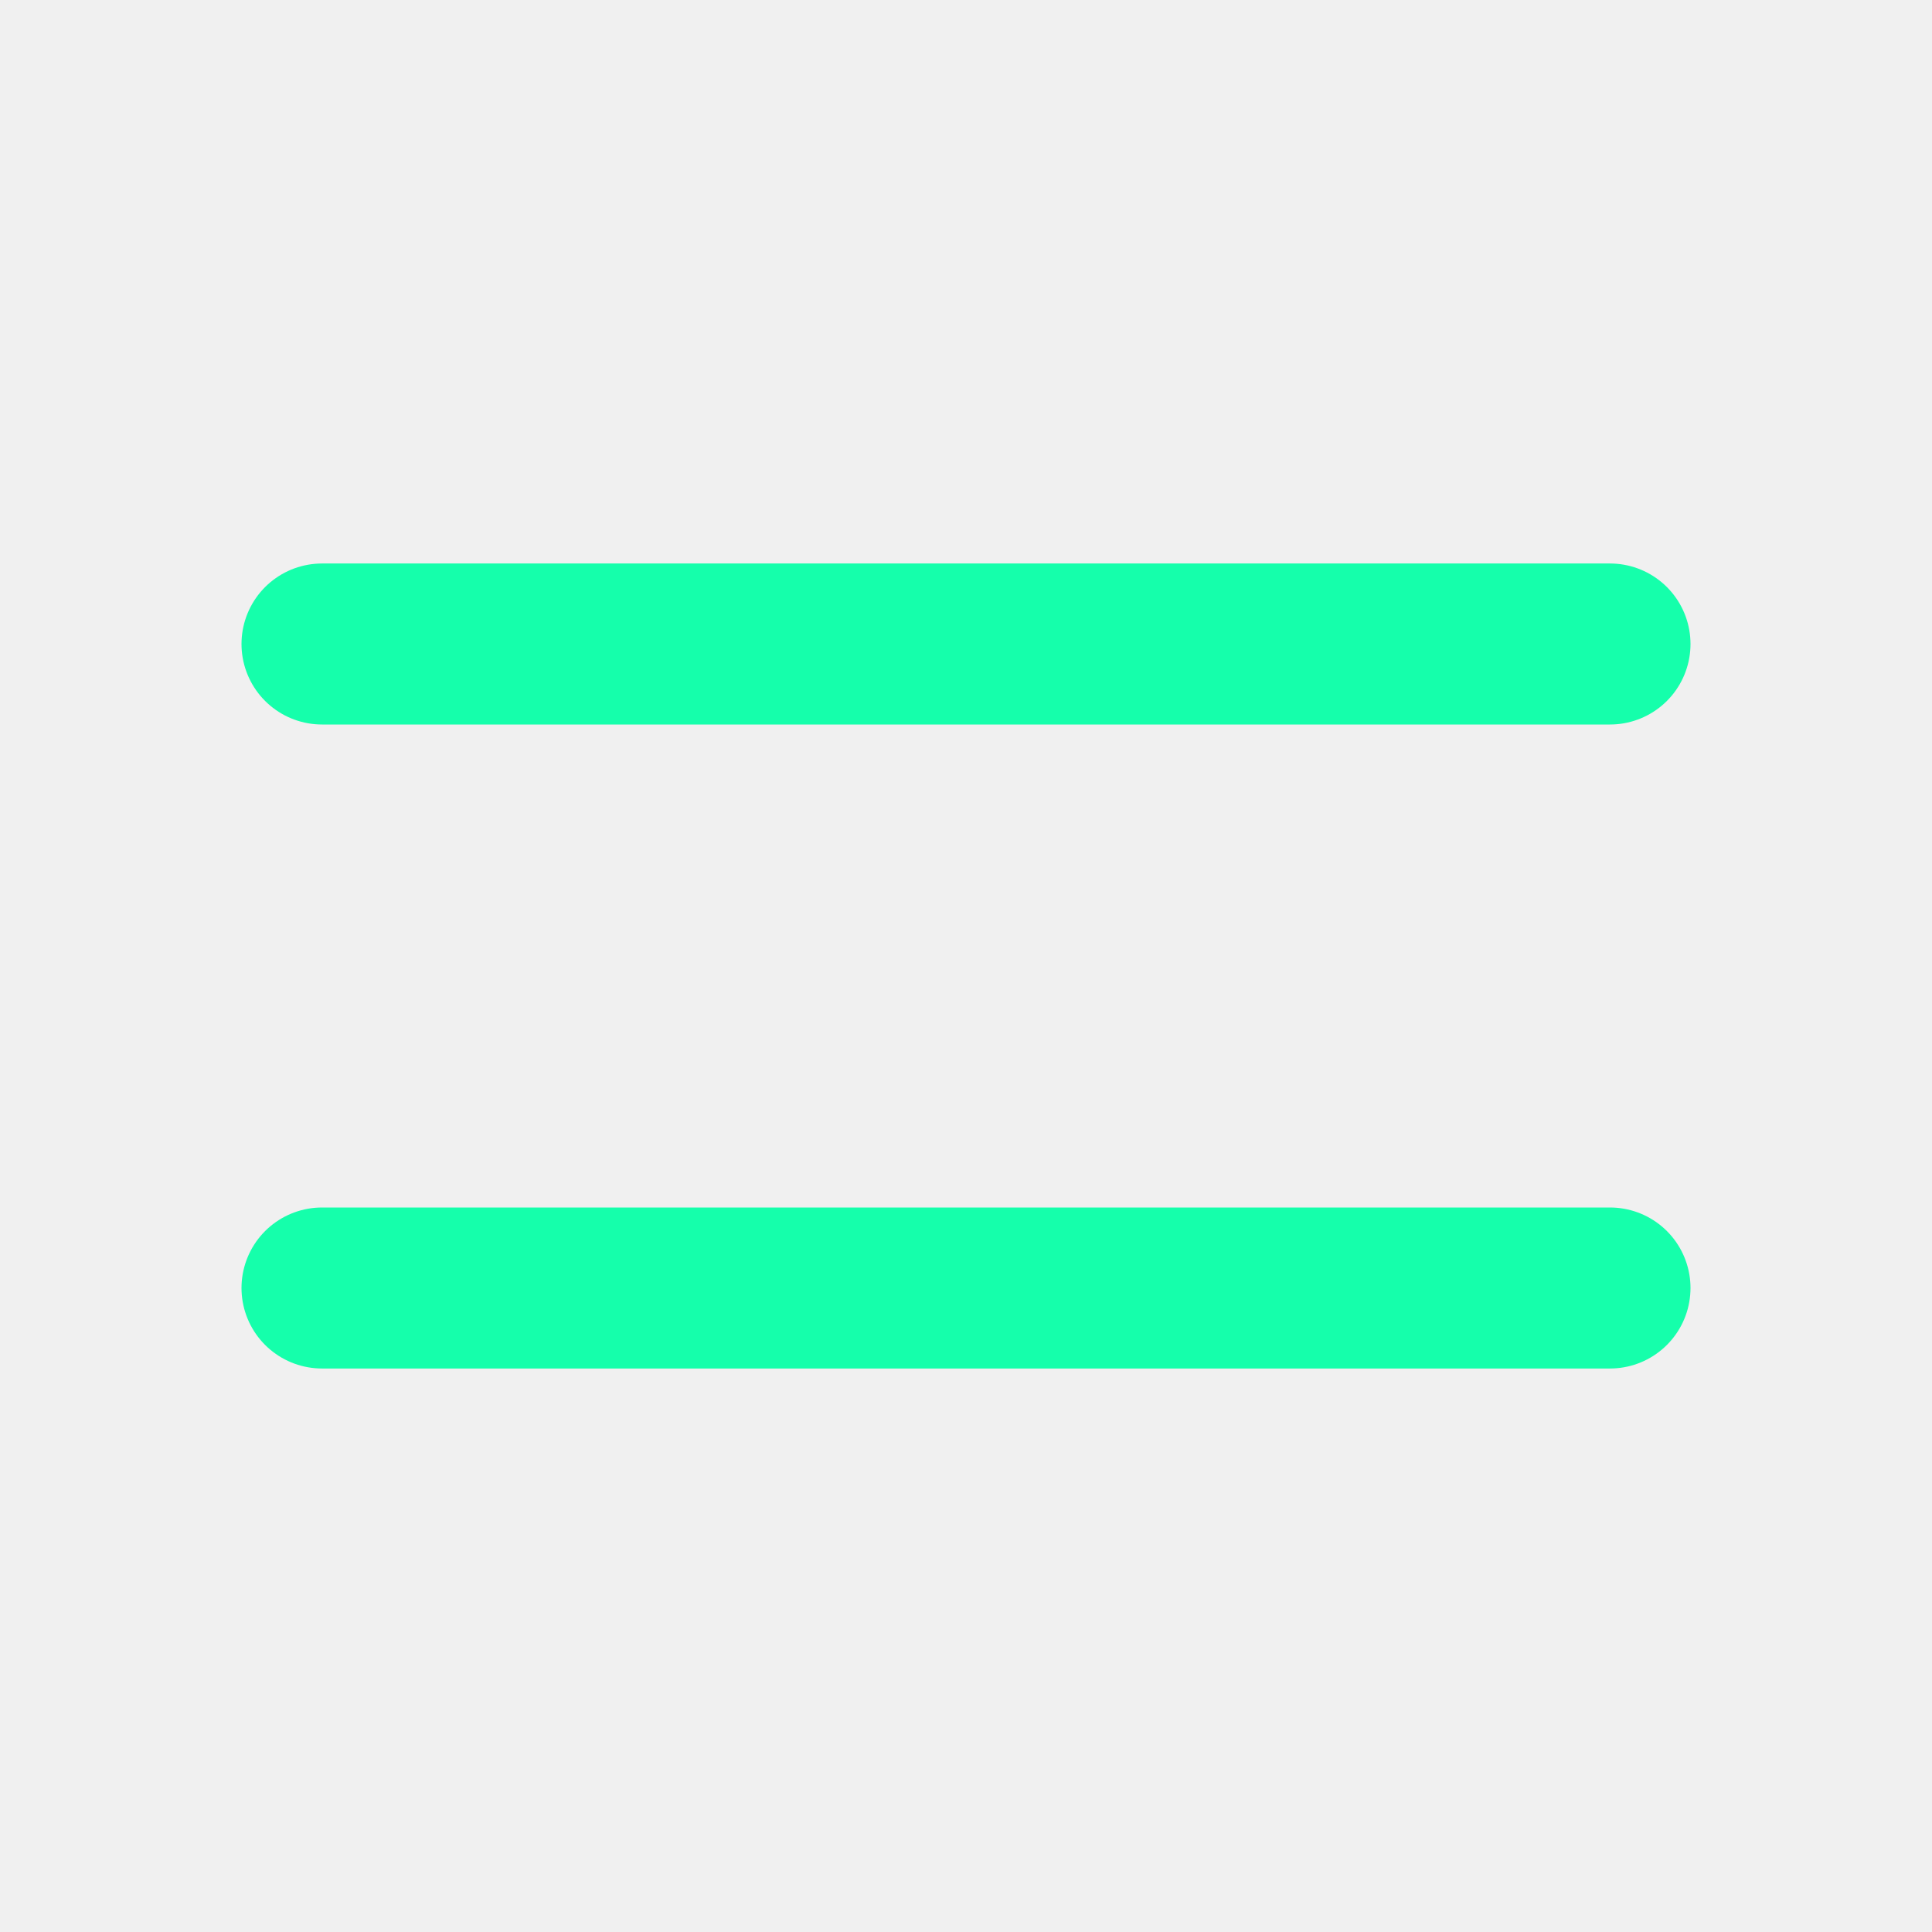
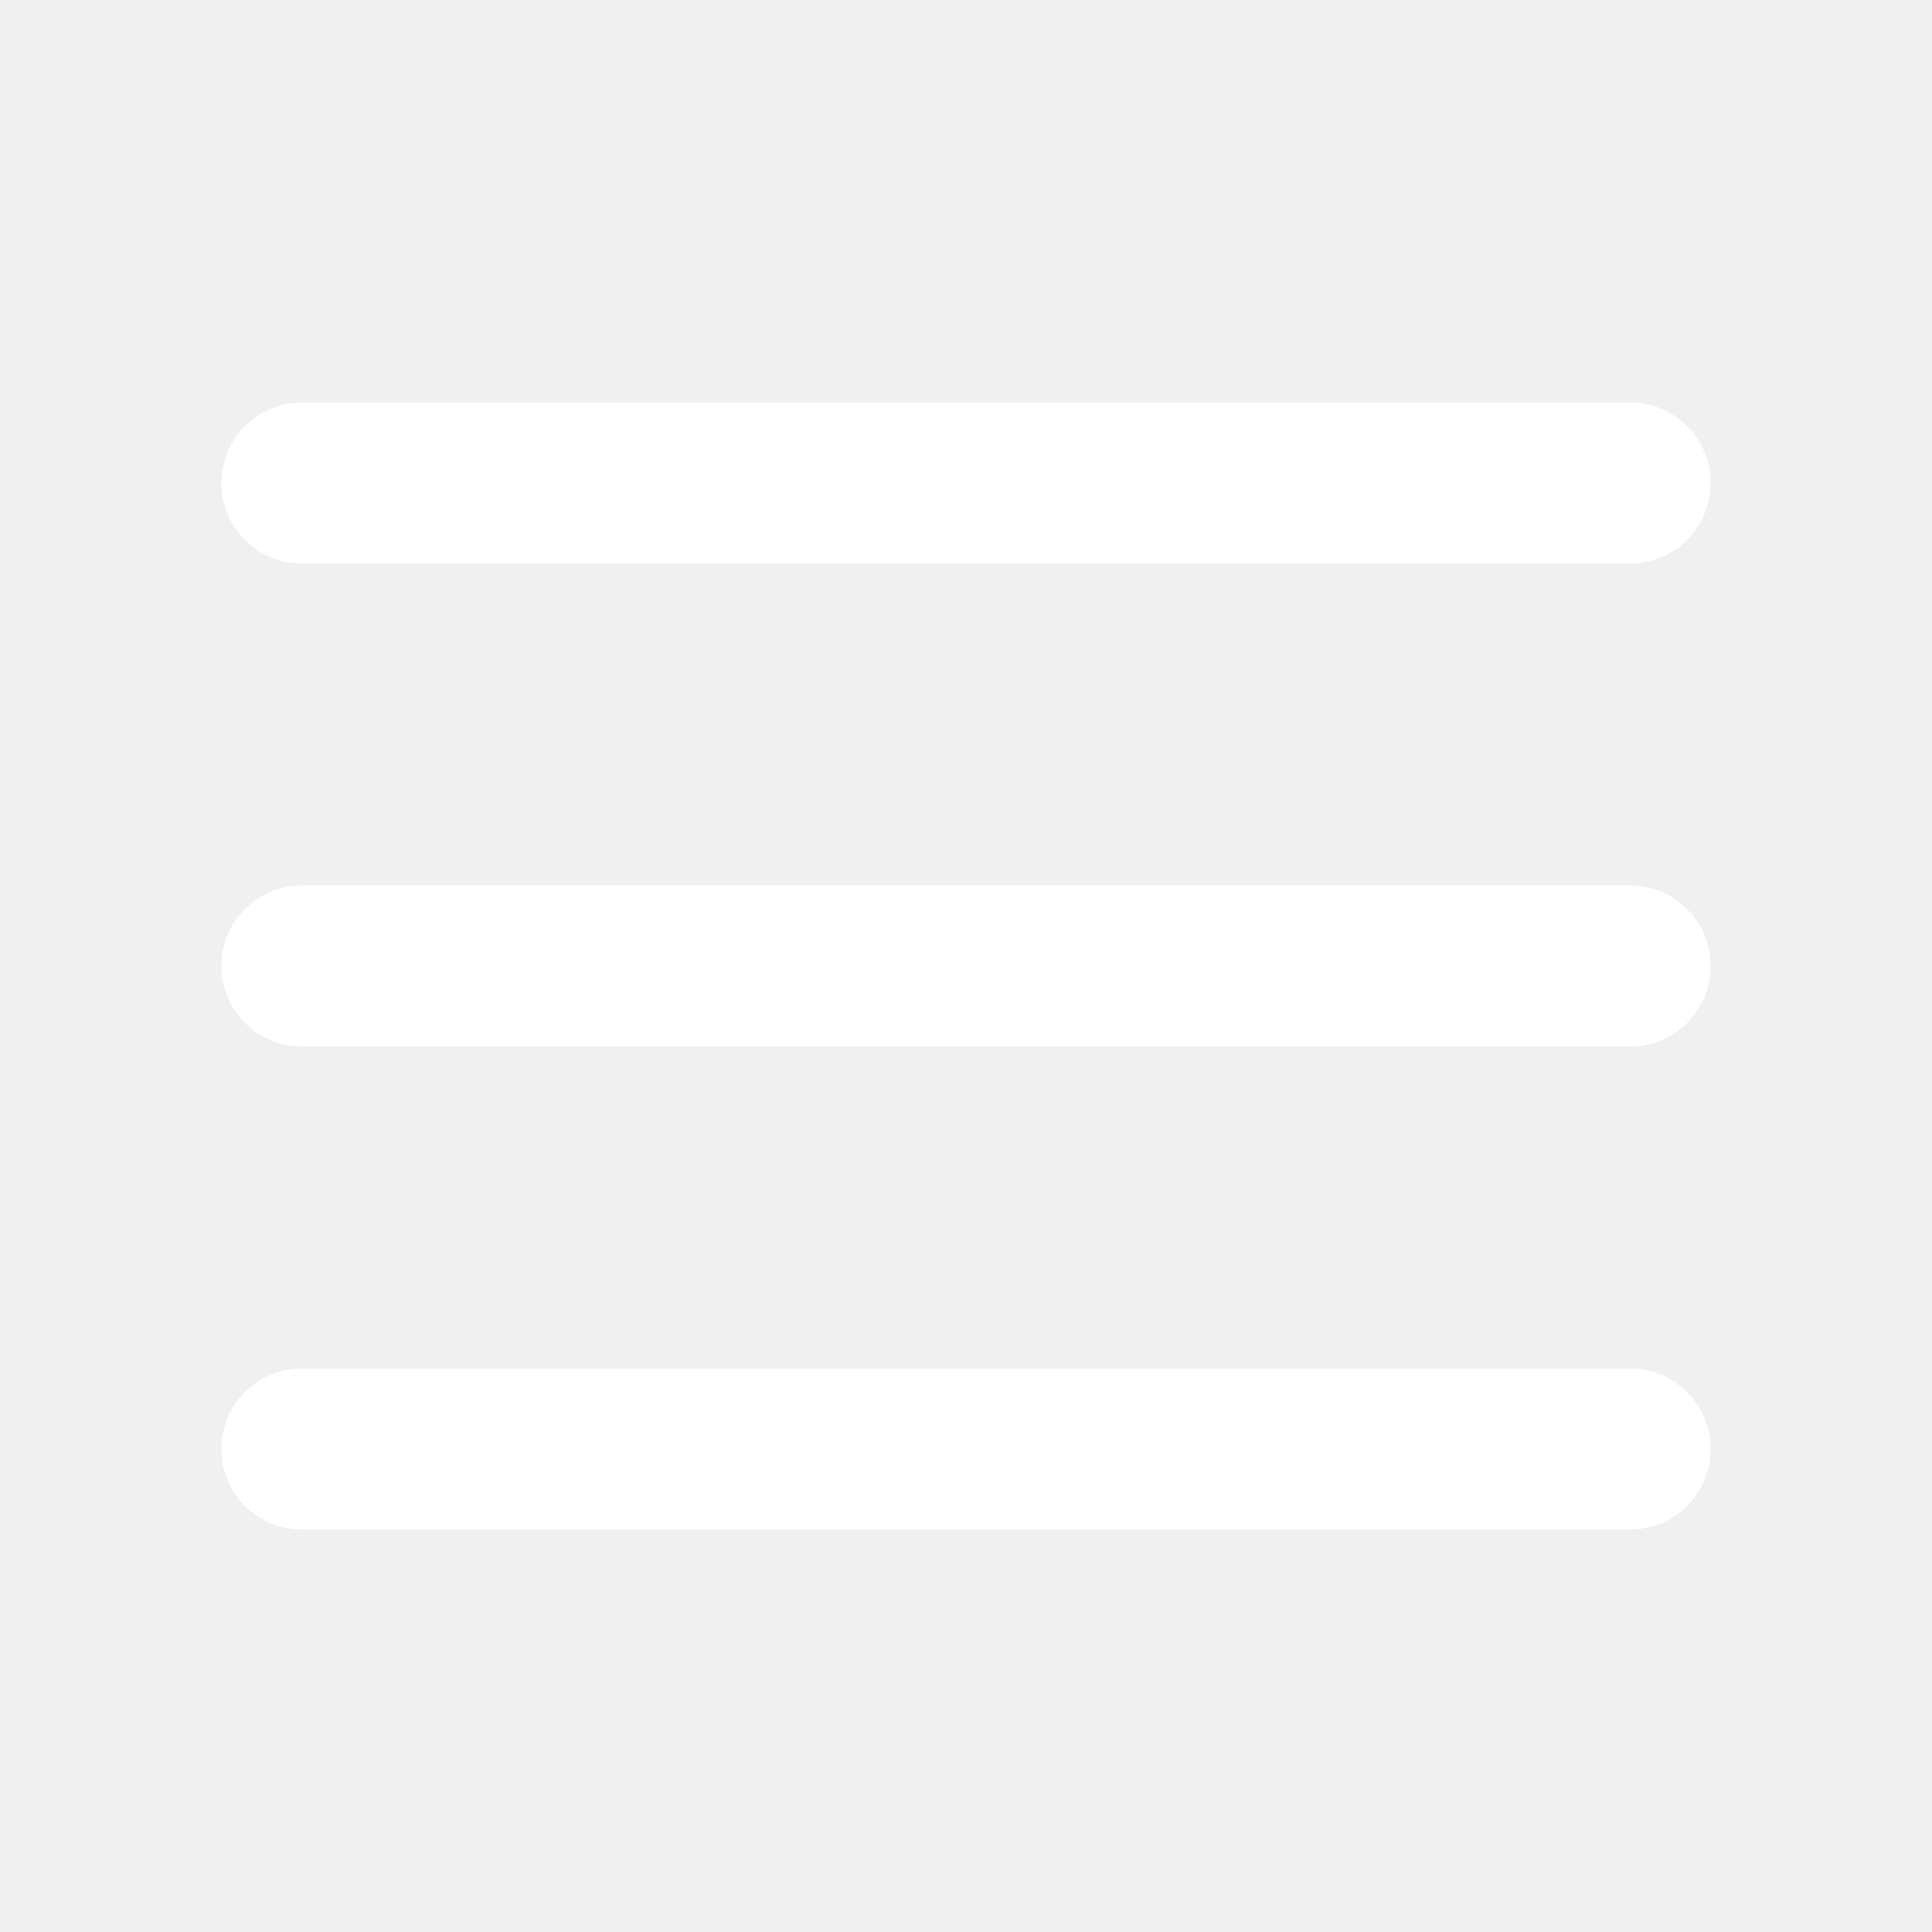
<svg xmlns="http://www.w3.org/2000/svg" width="24" height="24" viewBox="0 0 24 24" fill="none">
-   <path d="M4 8H20M4 16H20" stroke="#15FFAB" stroke-width="2" stroke-linecap="round" stroke-linejoin="round" />
+   <path d="M3.75 12H20.25M3.75 6H20.25M3.75 18H20.25" stroke="white" stroke-width="2" stroke-linecap="round" stroke-linejoin="round" />
</svg>
